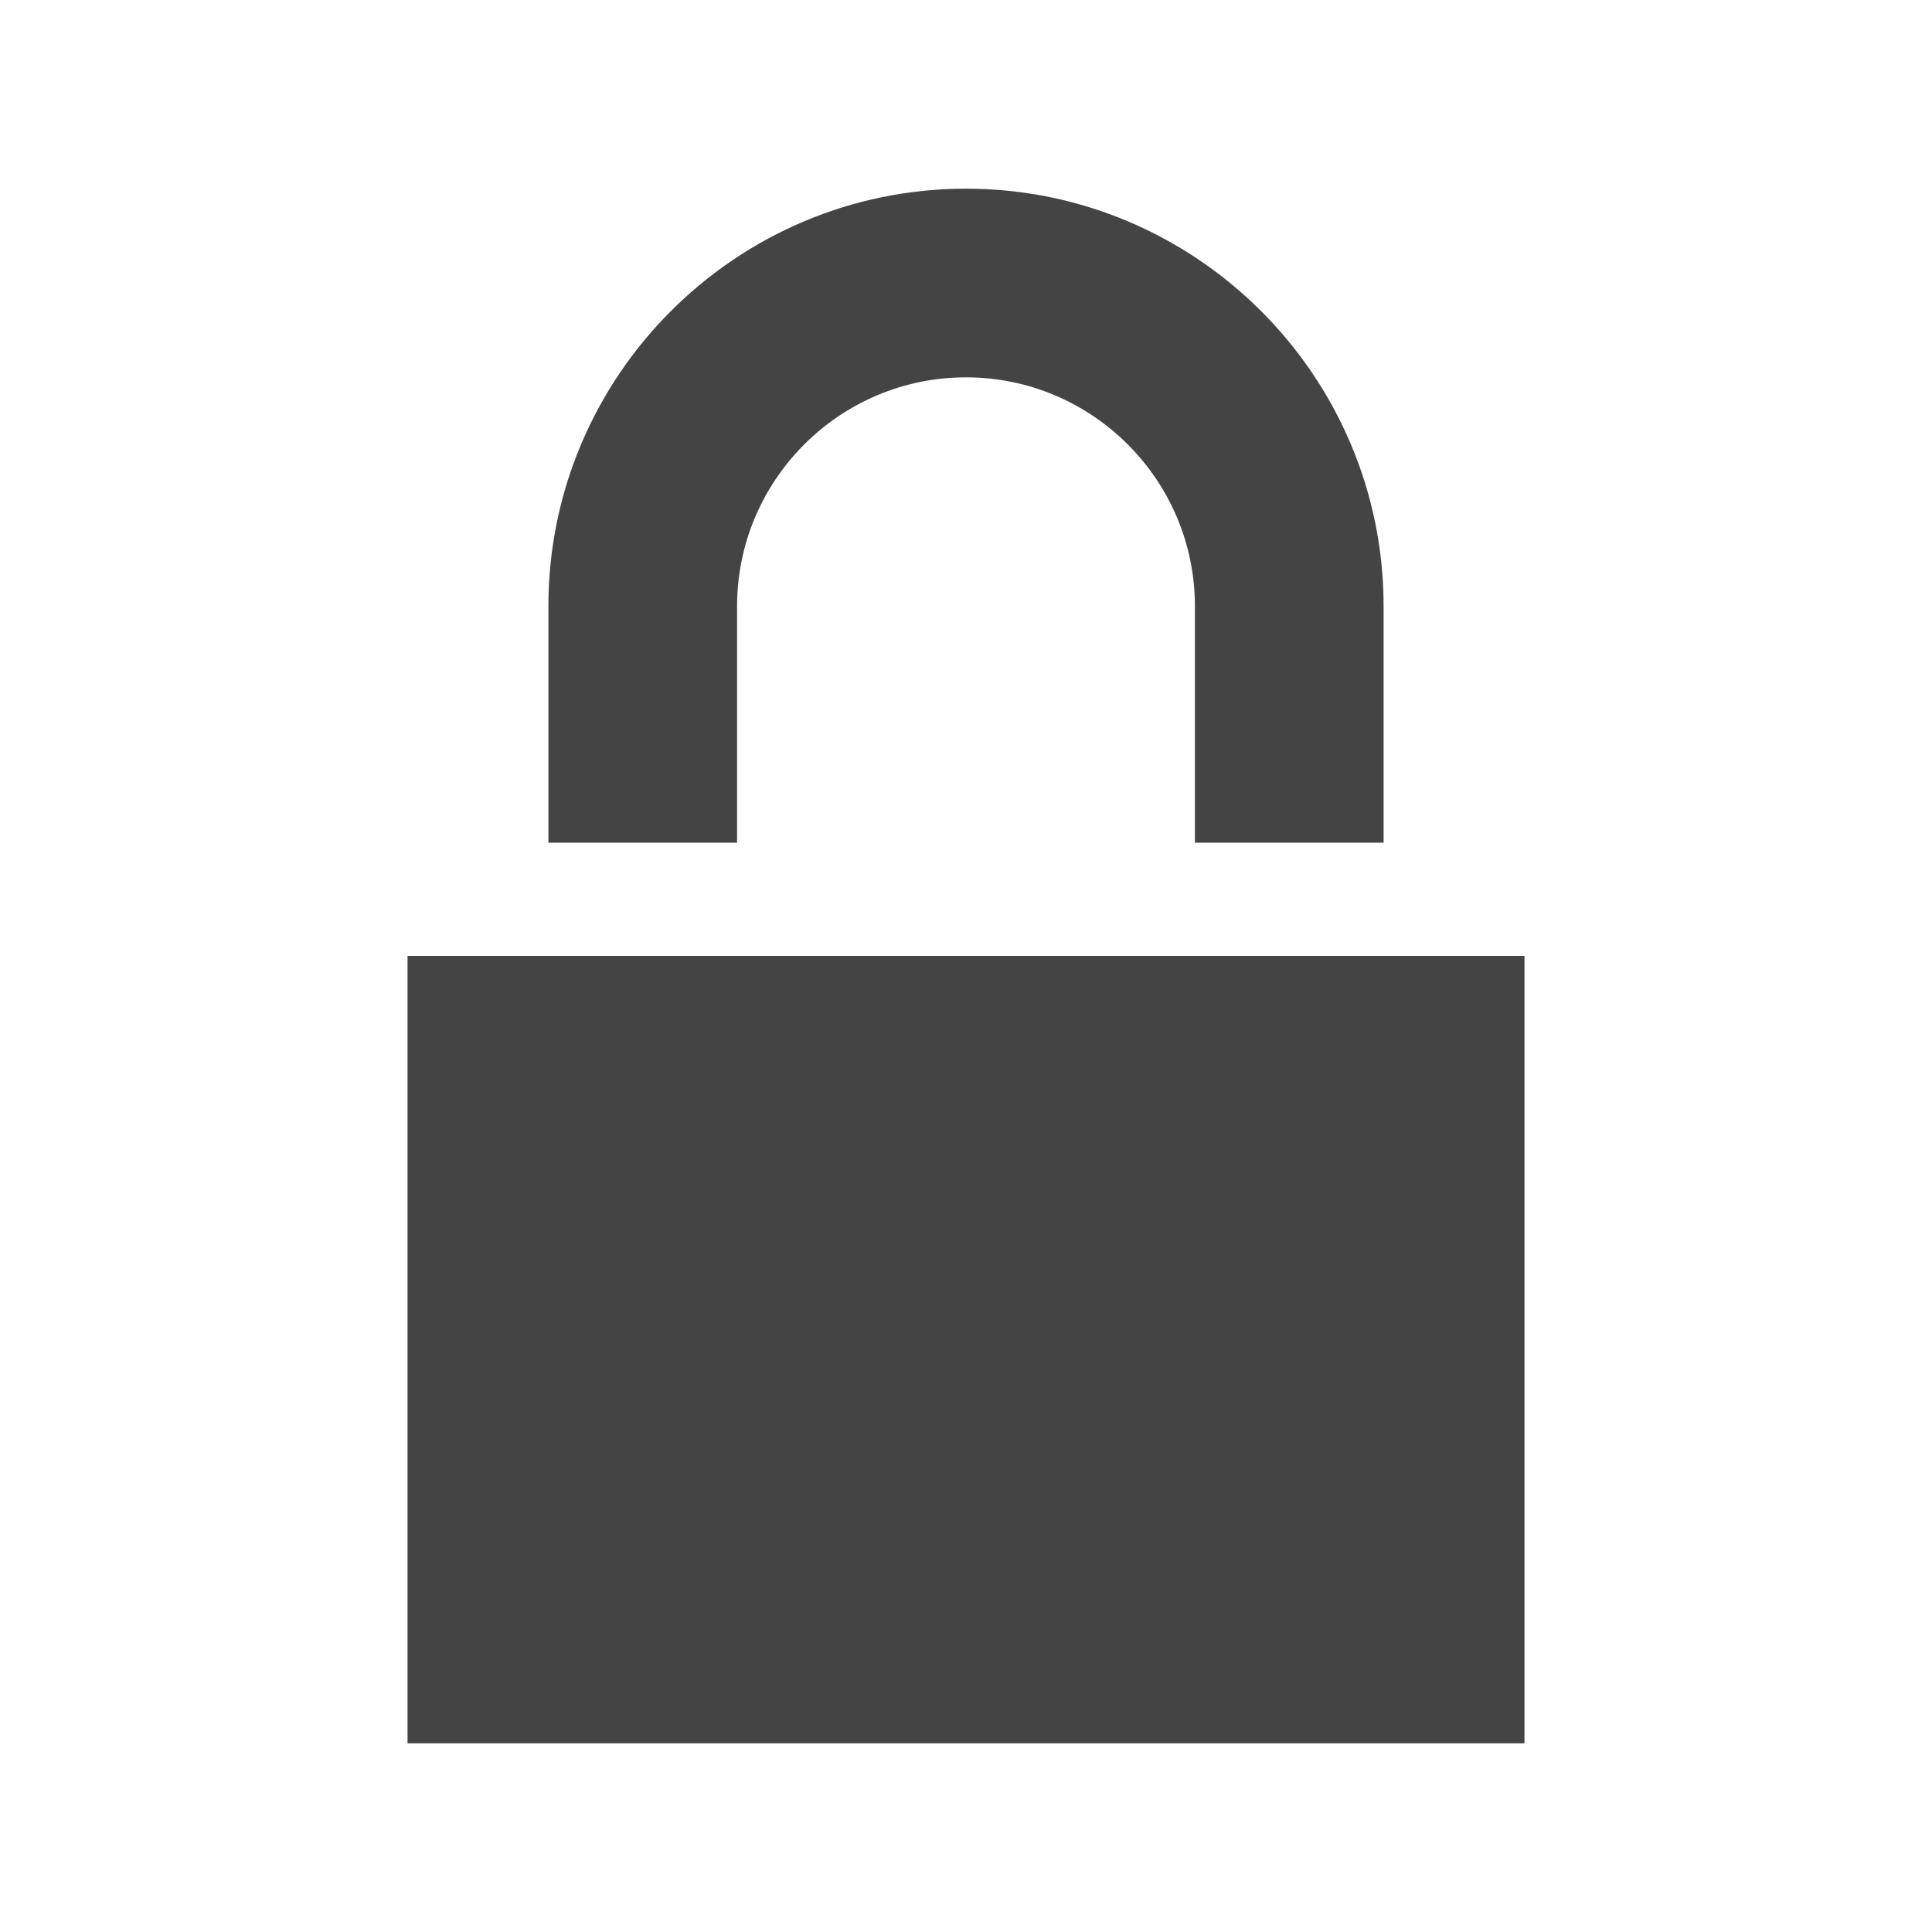
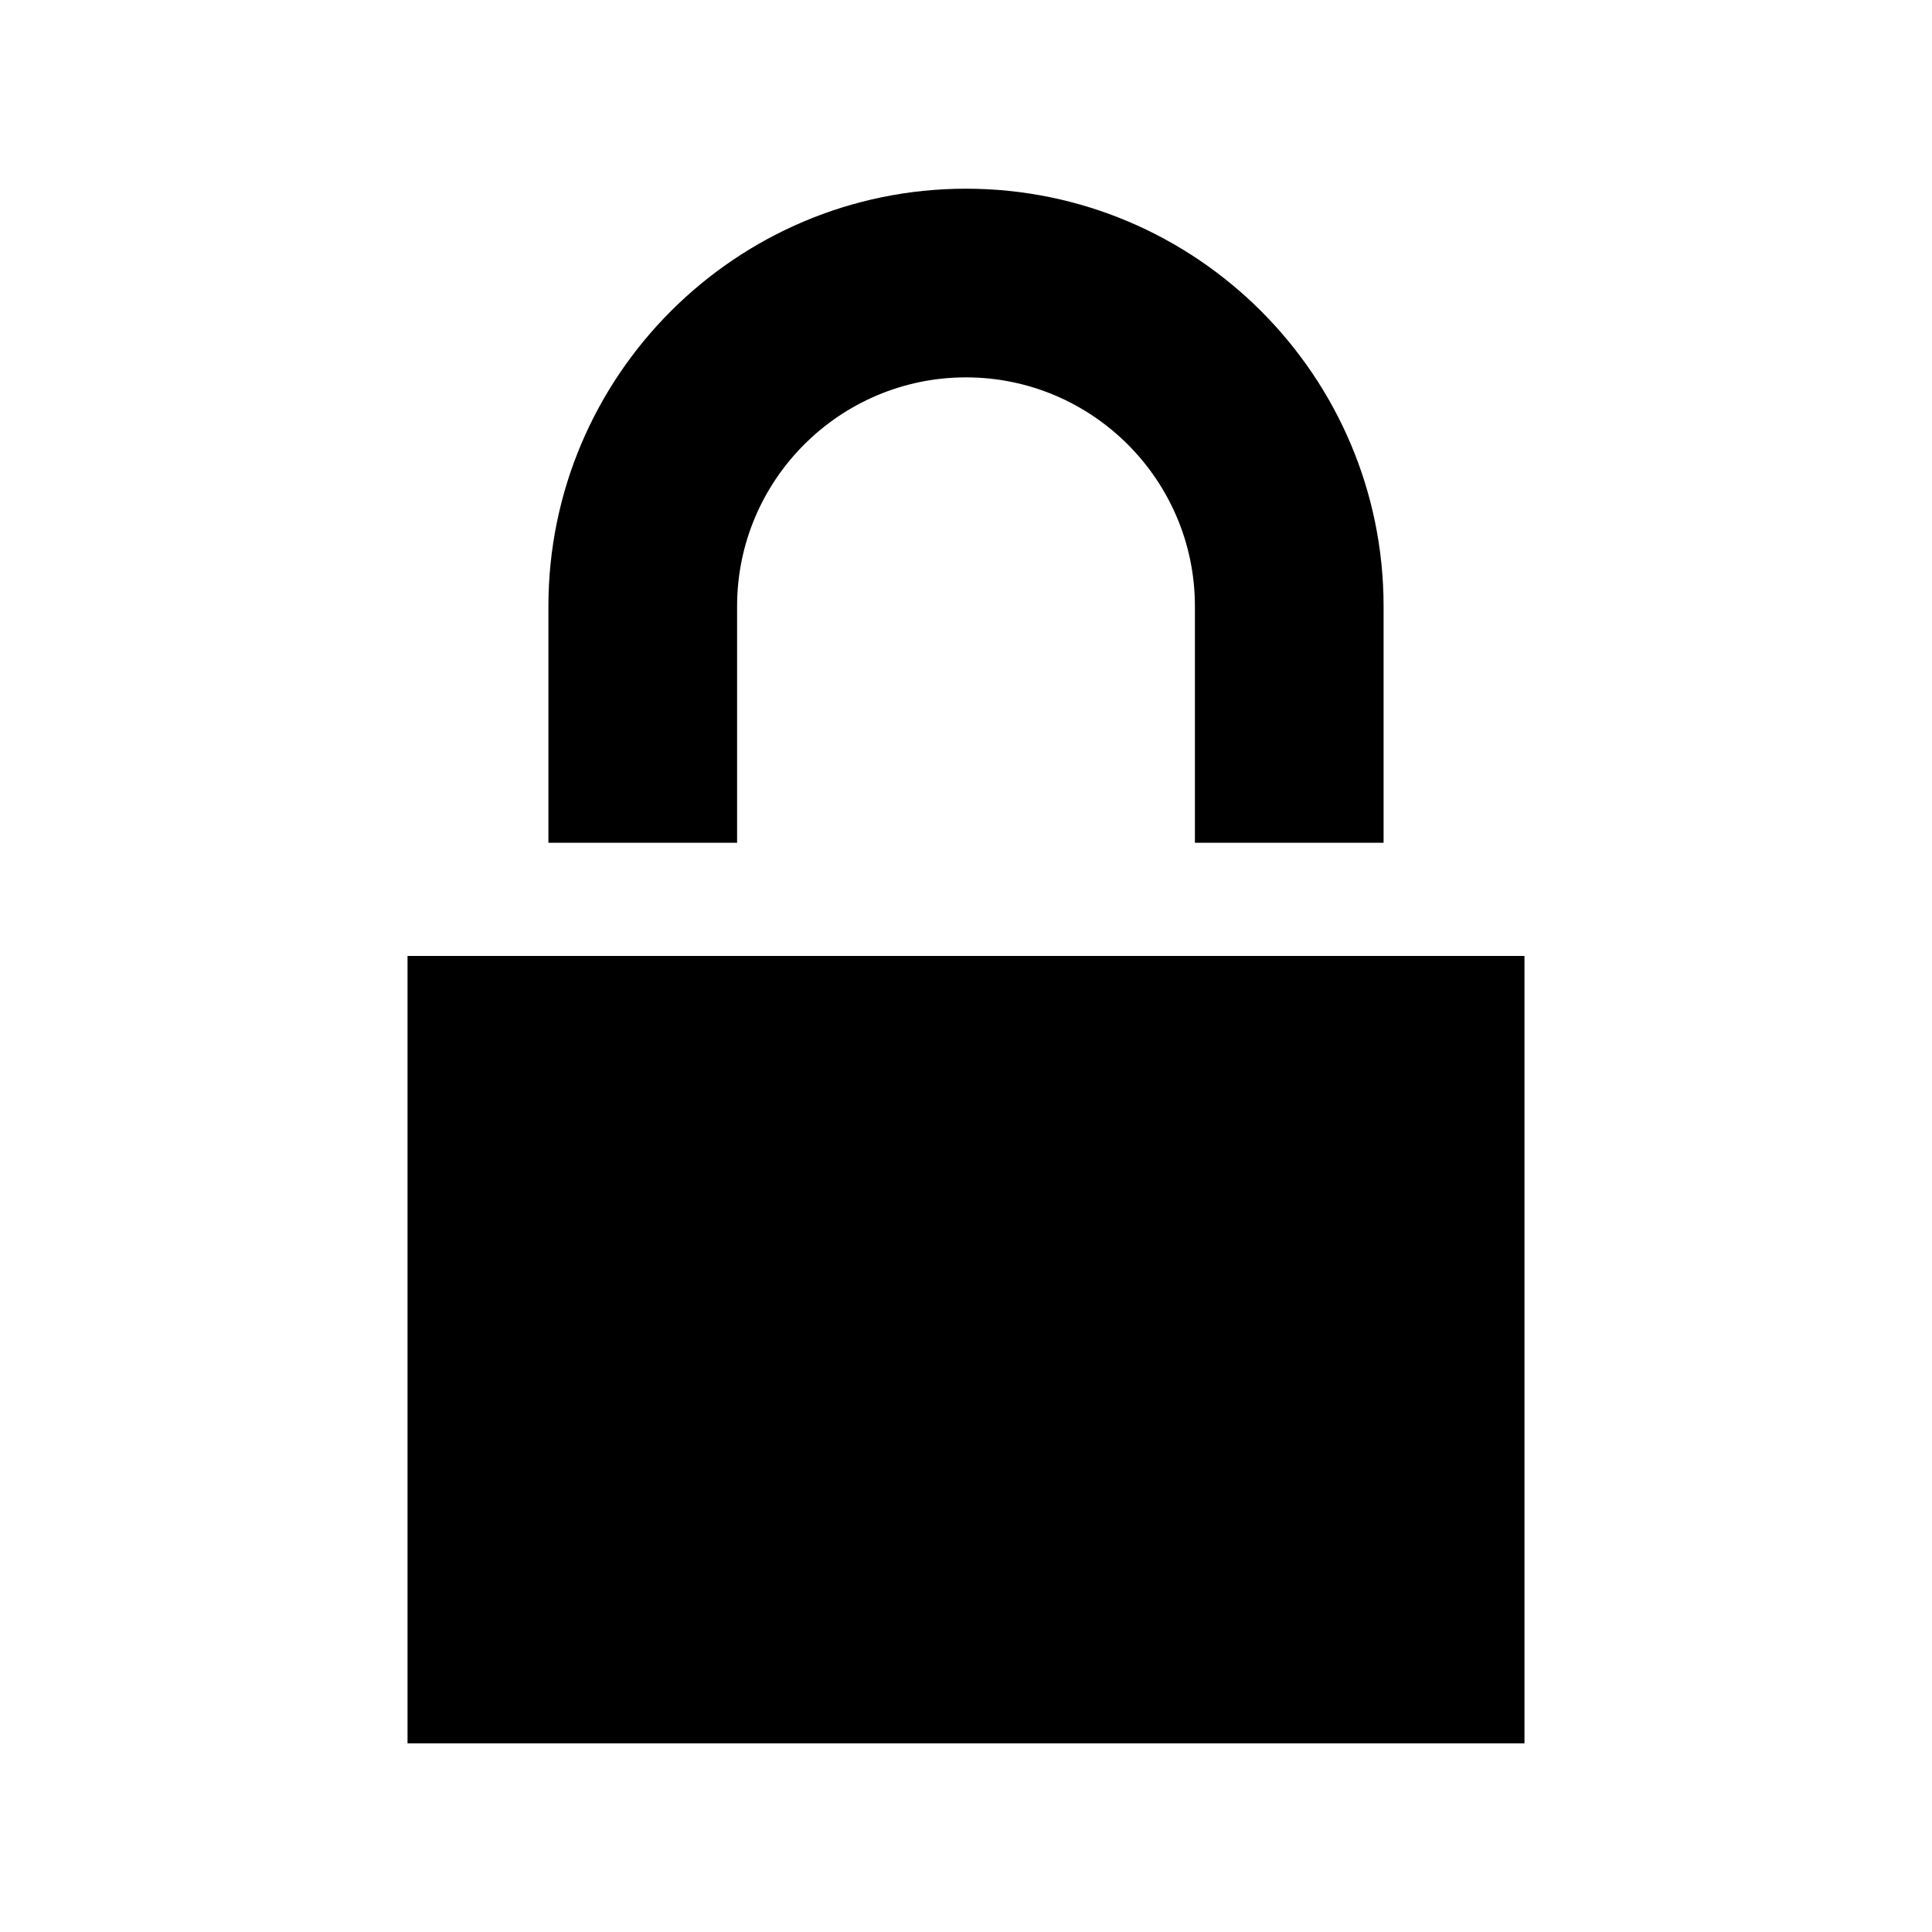
- <svg xmlns="http://www.w3.org/2000/svg" version="1.1" x="0px" y="0px" width="512px" height="512px" viewBox="0 0 512 512" enable-background="new 0 0 512 512" xml:space="preserve">
-   <path fill="#444444" id="lock-icon" d="M145.333,223.333v-62.666C145.333,99.645,194.979,50,256,50c61.022,0,110.667,49.645,110.667,110.667v62.666  h-50v-62.666C316.667,127.215,289.452,100,256,100c-33.452,0-60.667,27.215-60.667,60.667v62.666H145.333z M108,253.333V462h296  V253.333H108z" />
+ <svg xmlns="http://www.w3.org/2000/svg" version="1.1" id="Layer_1" x="0px" y="0px" width="64px" height="64px" viewBox="224 224 64 64" enable-background="new 224 224 64 64" xml:space="preserve">
+   <path id="lock-icon" d="M242.167,251.917v-7.833c0-7.628,6.206-13.833,13.833-13.833c7.628,0,13.833,6.206,13.833,13.833v7.833  h-6.25v-7.833c0-4.182-3.402-7.583-7.583-7.583s-7.583,3.402-7.583,7.583v7.833H242.167z M237.5,255.667v26.083h37v-26.083H237.5z" />
</svg>
